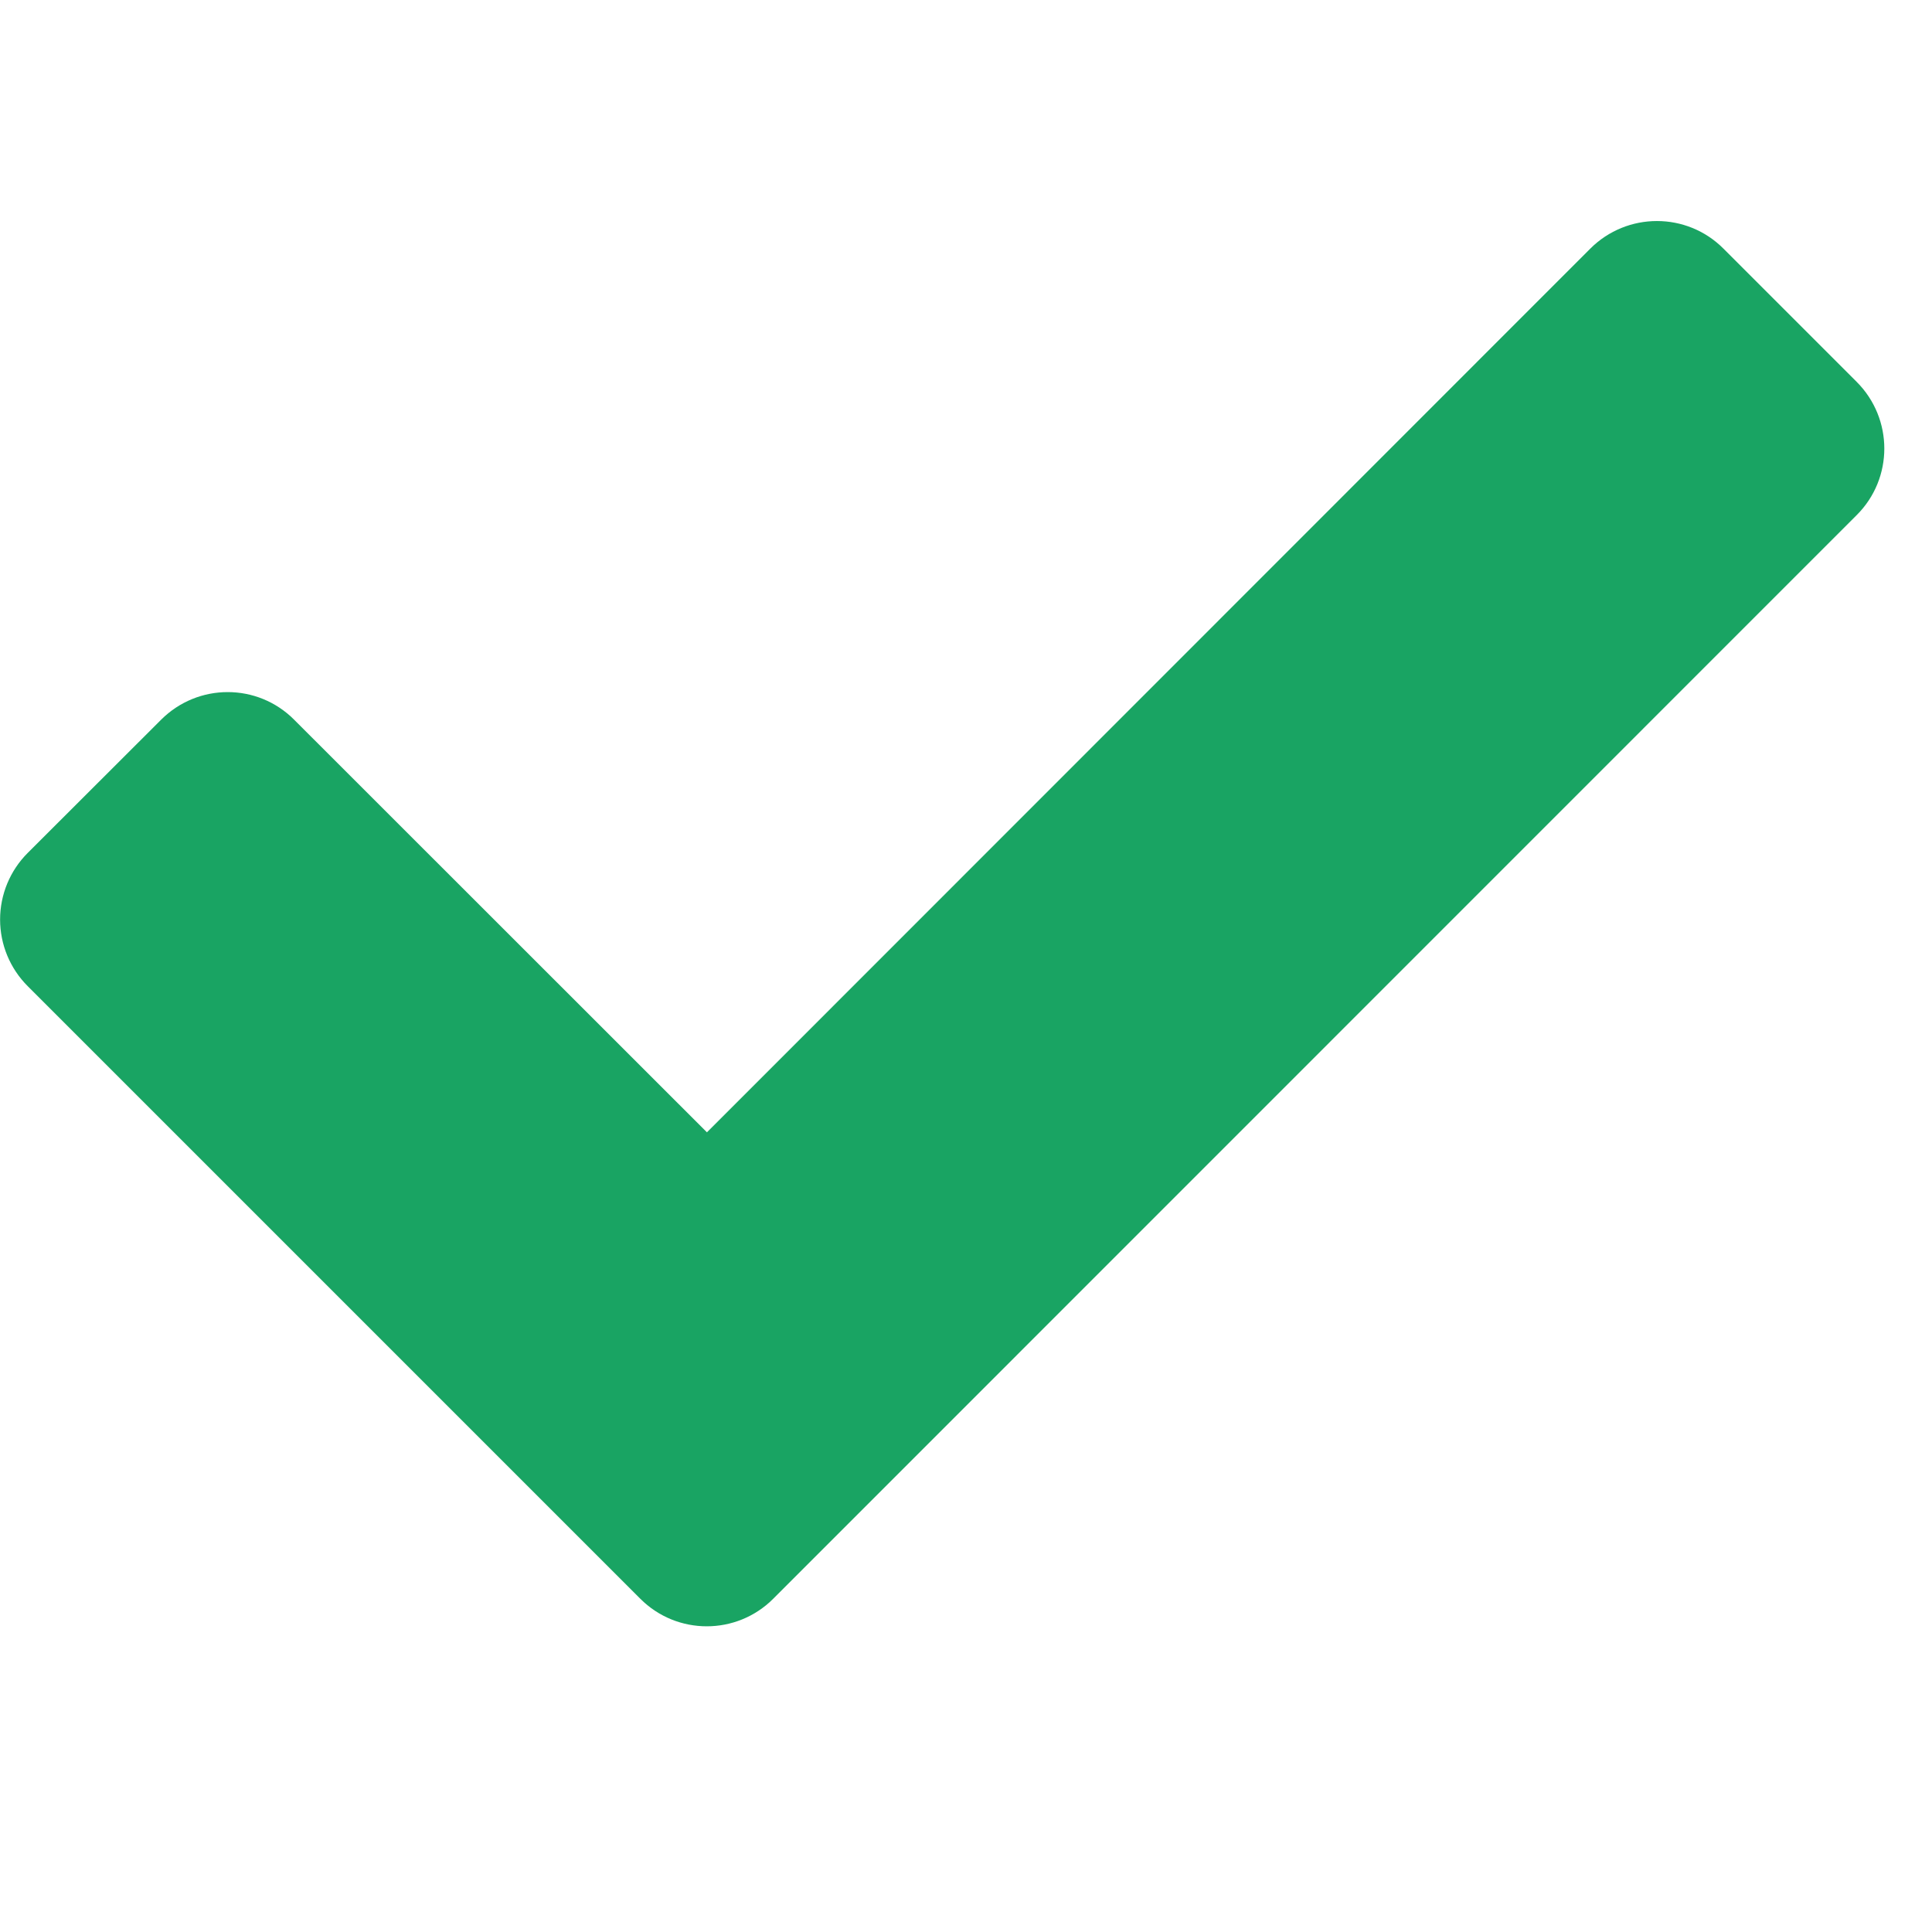
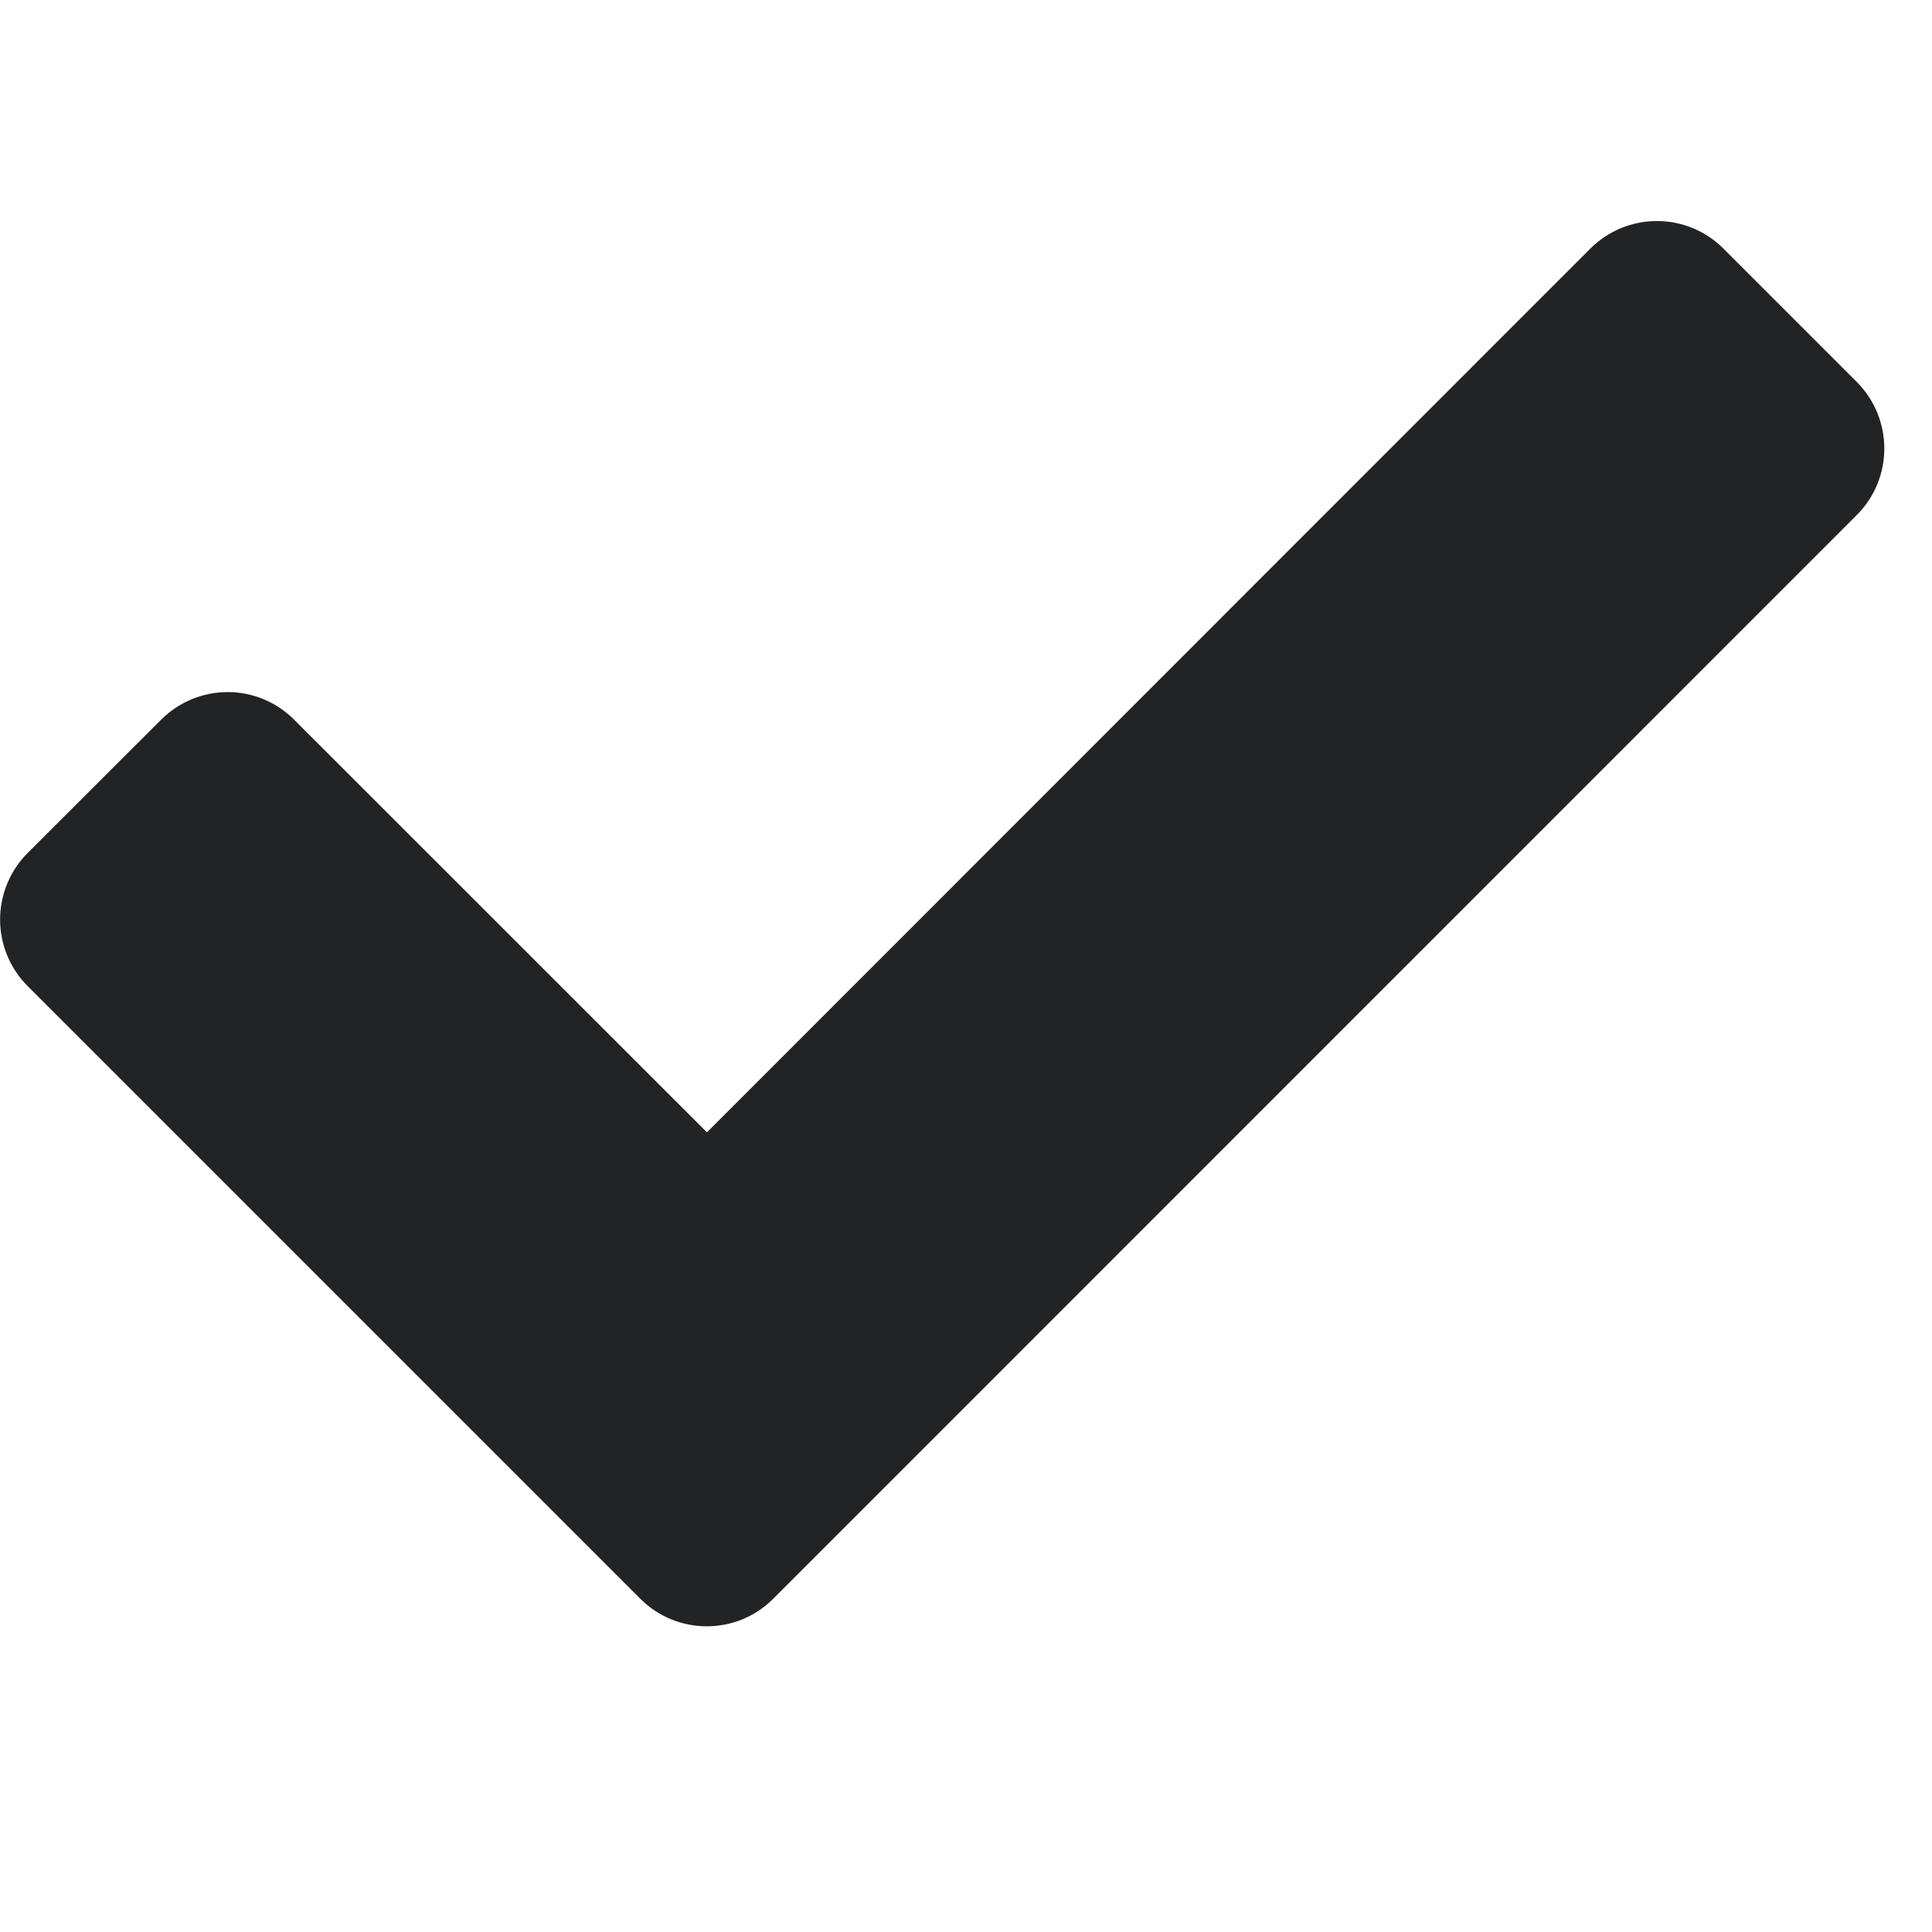
- <svg xmlns="http://www.w3.org/2000/svg" width="16" height="16" viewBox="0 0 11 9" fill="#19a463">
+ <svg xmlns="http://www.w3.org/2000/svg" width="16" height="16" viewBox="0 0 11 9" fill="#222325">
  <path d="M3.645 8.102.158 4.615a.536.536 0 0 1 0-.759l.759-.758c.21-.21.549-.21.758 0l2.35 2.349L9.054.416c.21-.21.55-.21.759 0l.758.758c.21.21.21.55 0 .759L4.403 8.102c-.209.21-.549.21-.758 0Z">
    </path>
</svg>
